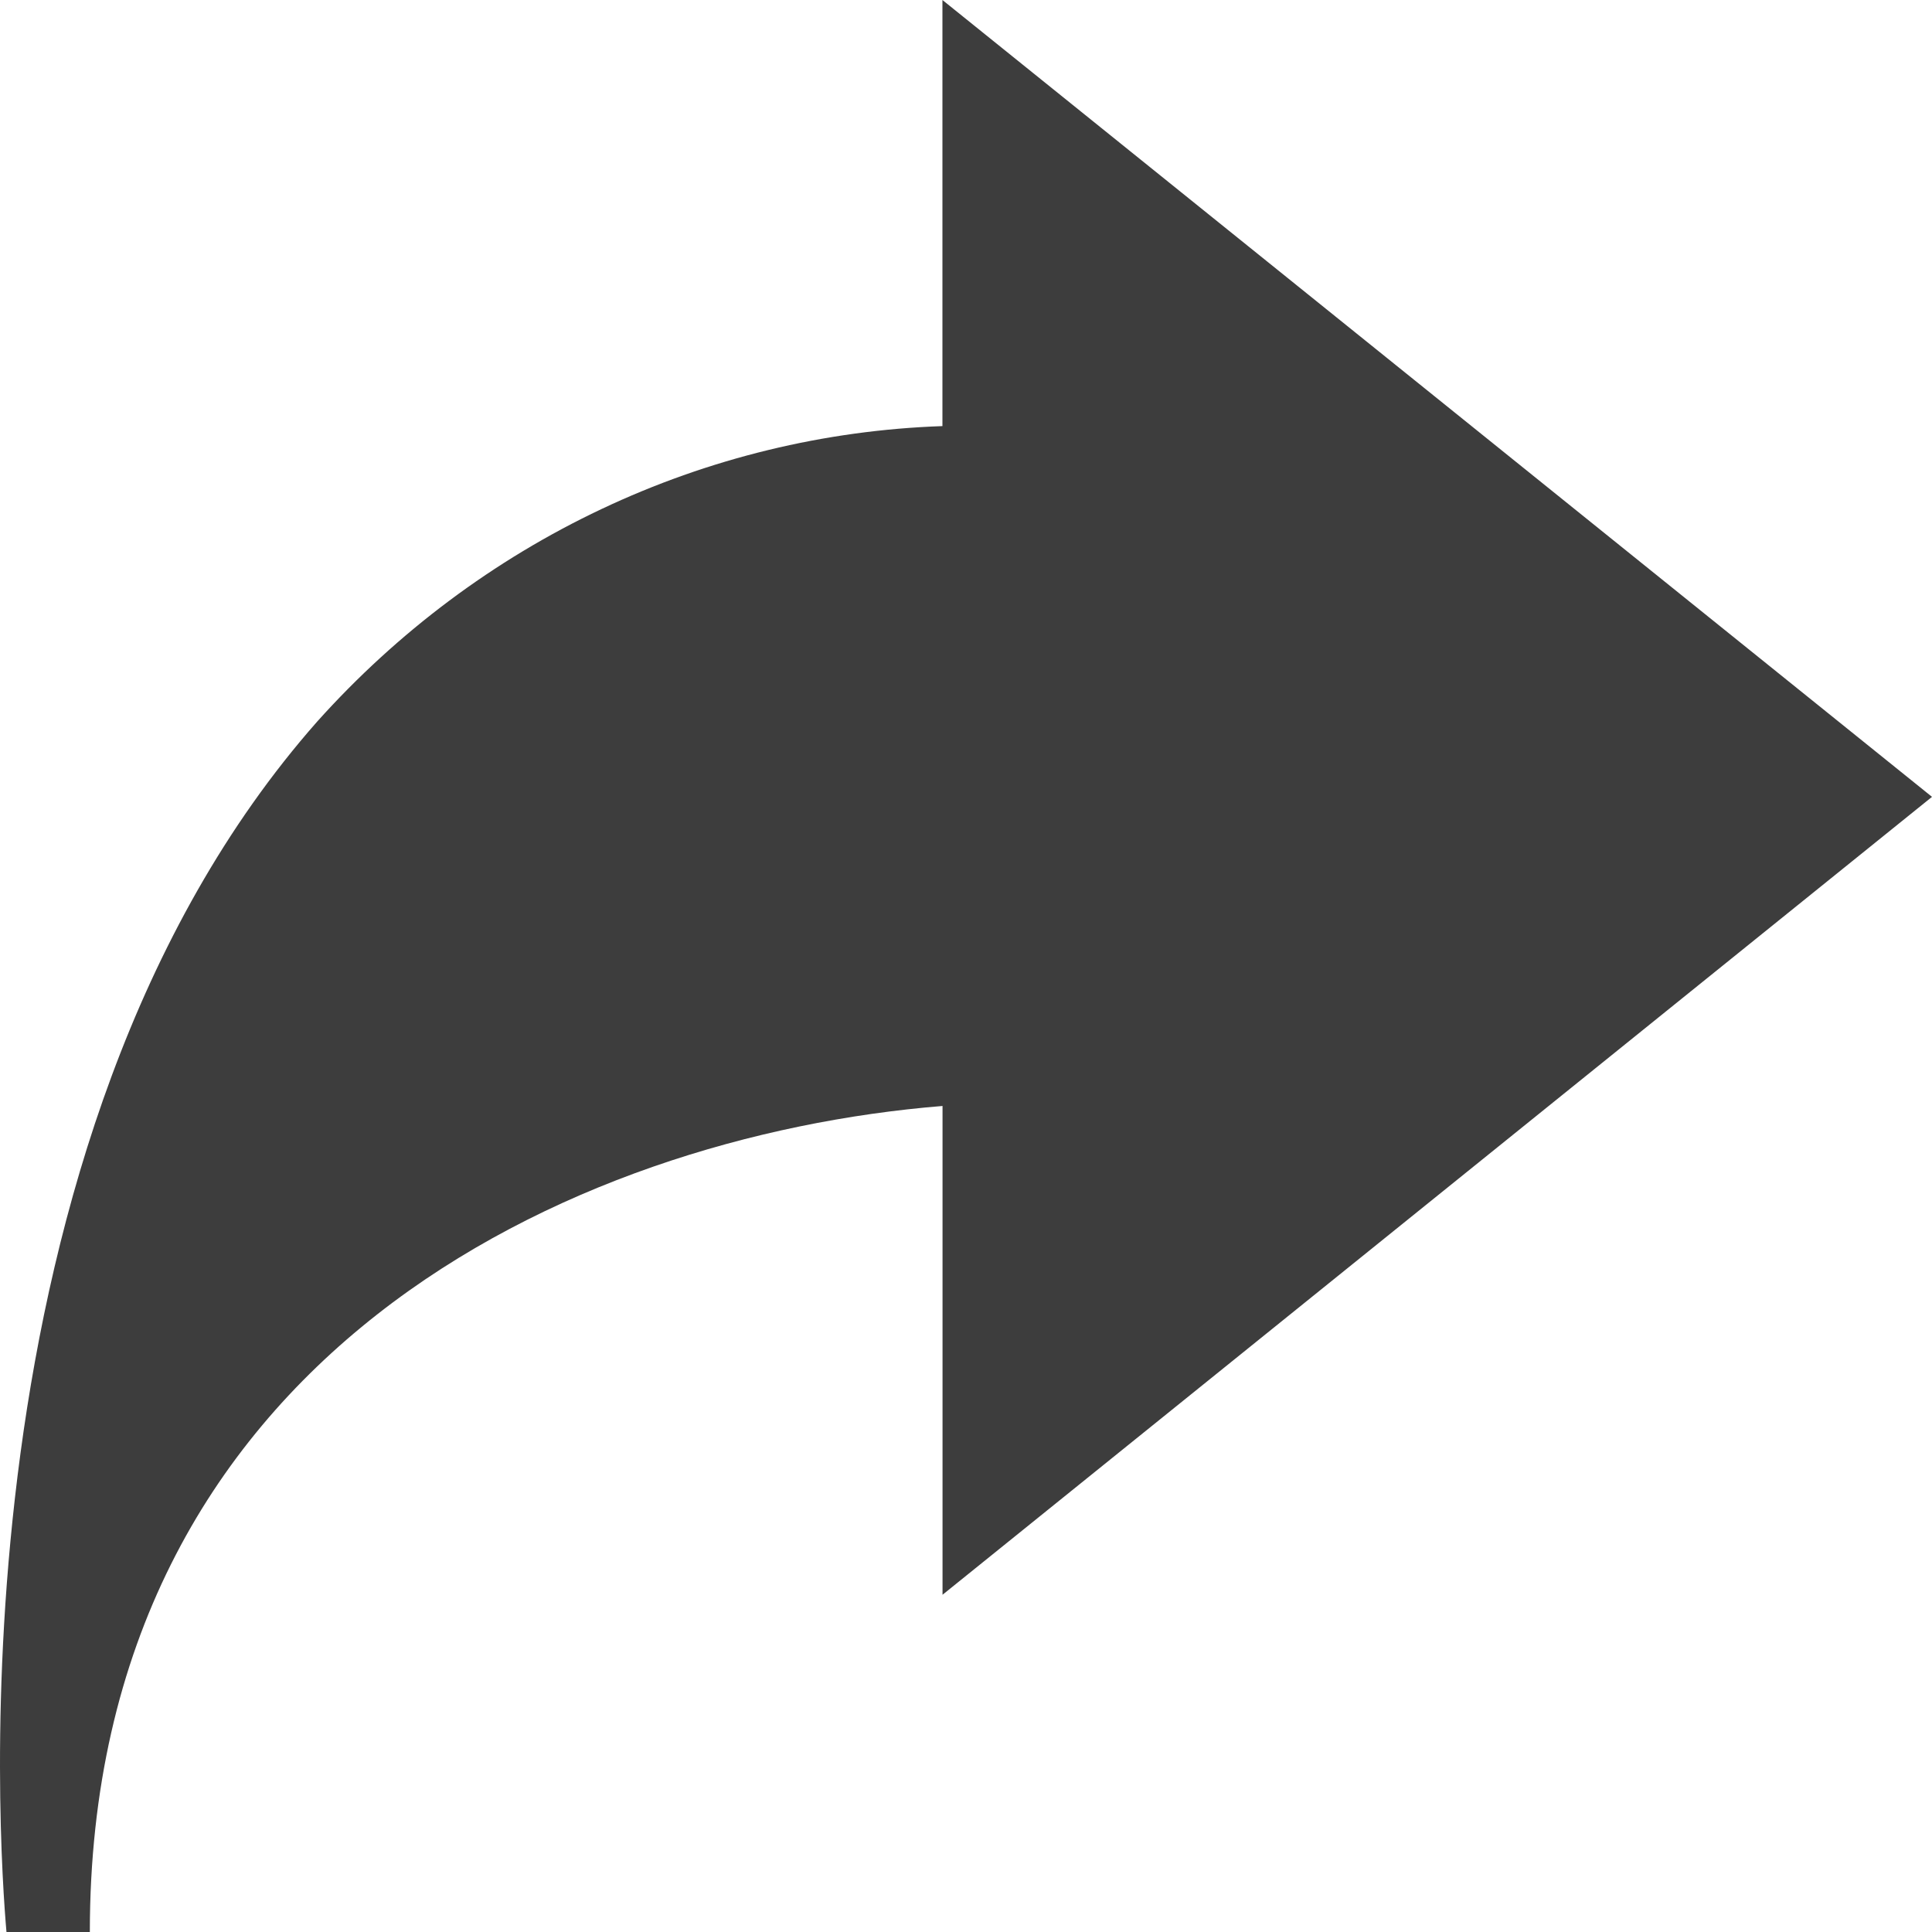
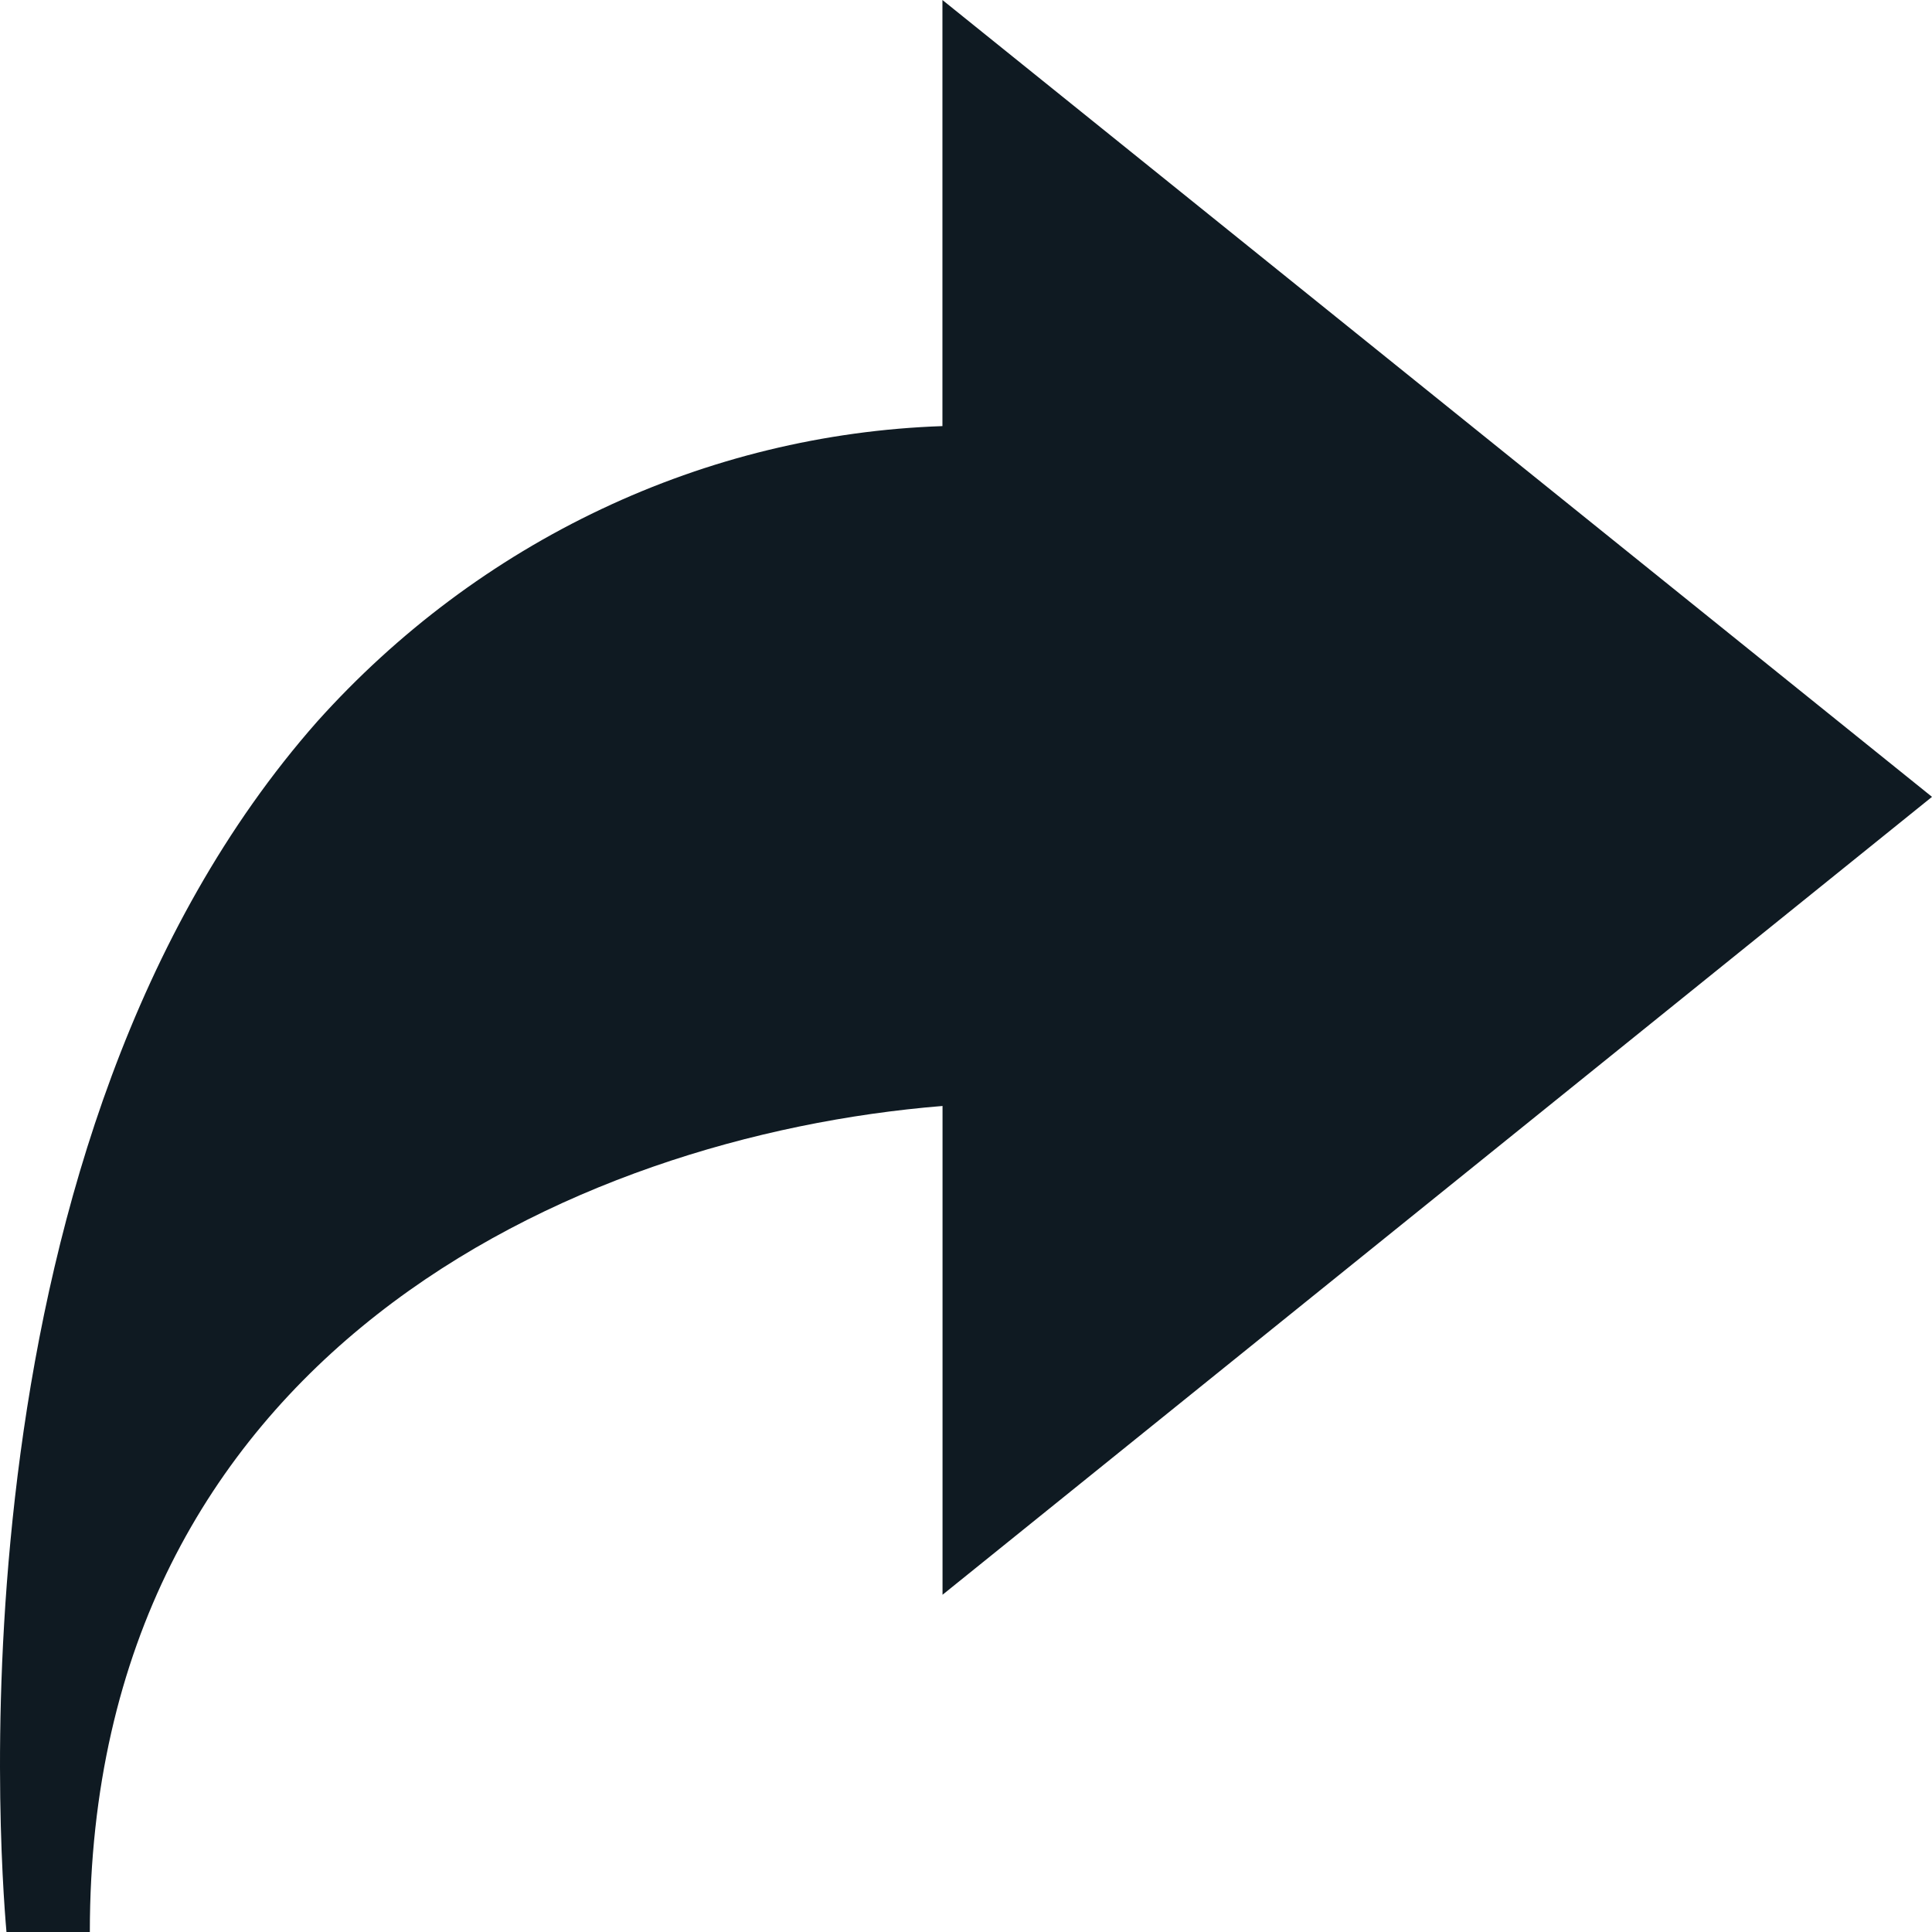
<svg xmlns="http://www.w3.org/2000/svg" width="20" height="20" viewBox="0 0 20 20" fill="none">
-   <path d="M0.93 20C0.93 14.043 5.918 11.76 9.757 11.449V16.509L20 8.249L9.756 0V4.411C8.536 4.453 7.336 4.745 6.226 5.27C5.115 5.795 4.116 6.542 3.285 7.468C-0.545 11.808 -0.007 19.154 0.067 20H0.93Z" fill="#3D3D3D" />
+   <path d="M0.93 20C0.93 14.043 5.918 11.76 9.757 11.449V16.509L20 8.249L9.756 0V4.411C8.536 4.453 7.336 4.745 6.226 5.27C5.115 5.795 4.116 6.542 3.285 7.468C-0.545 11.808 -0.007 19.154 0.067 20H0.93Z" fill="#0F1A22" />
</svg>
